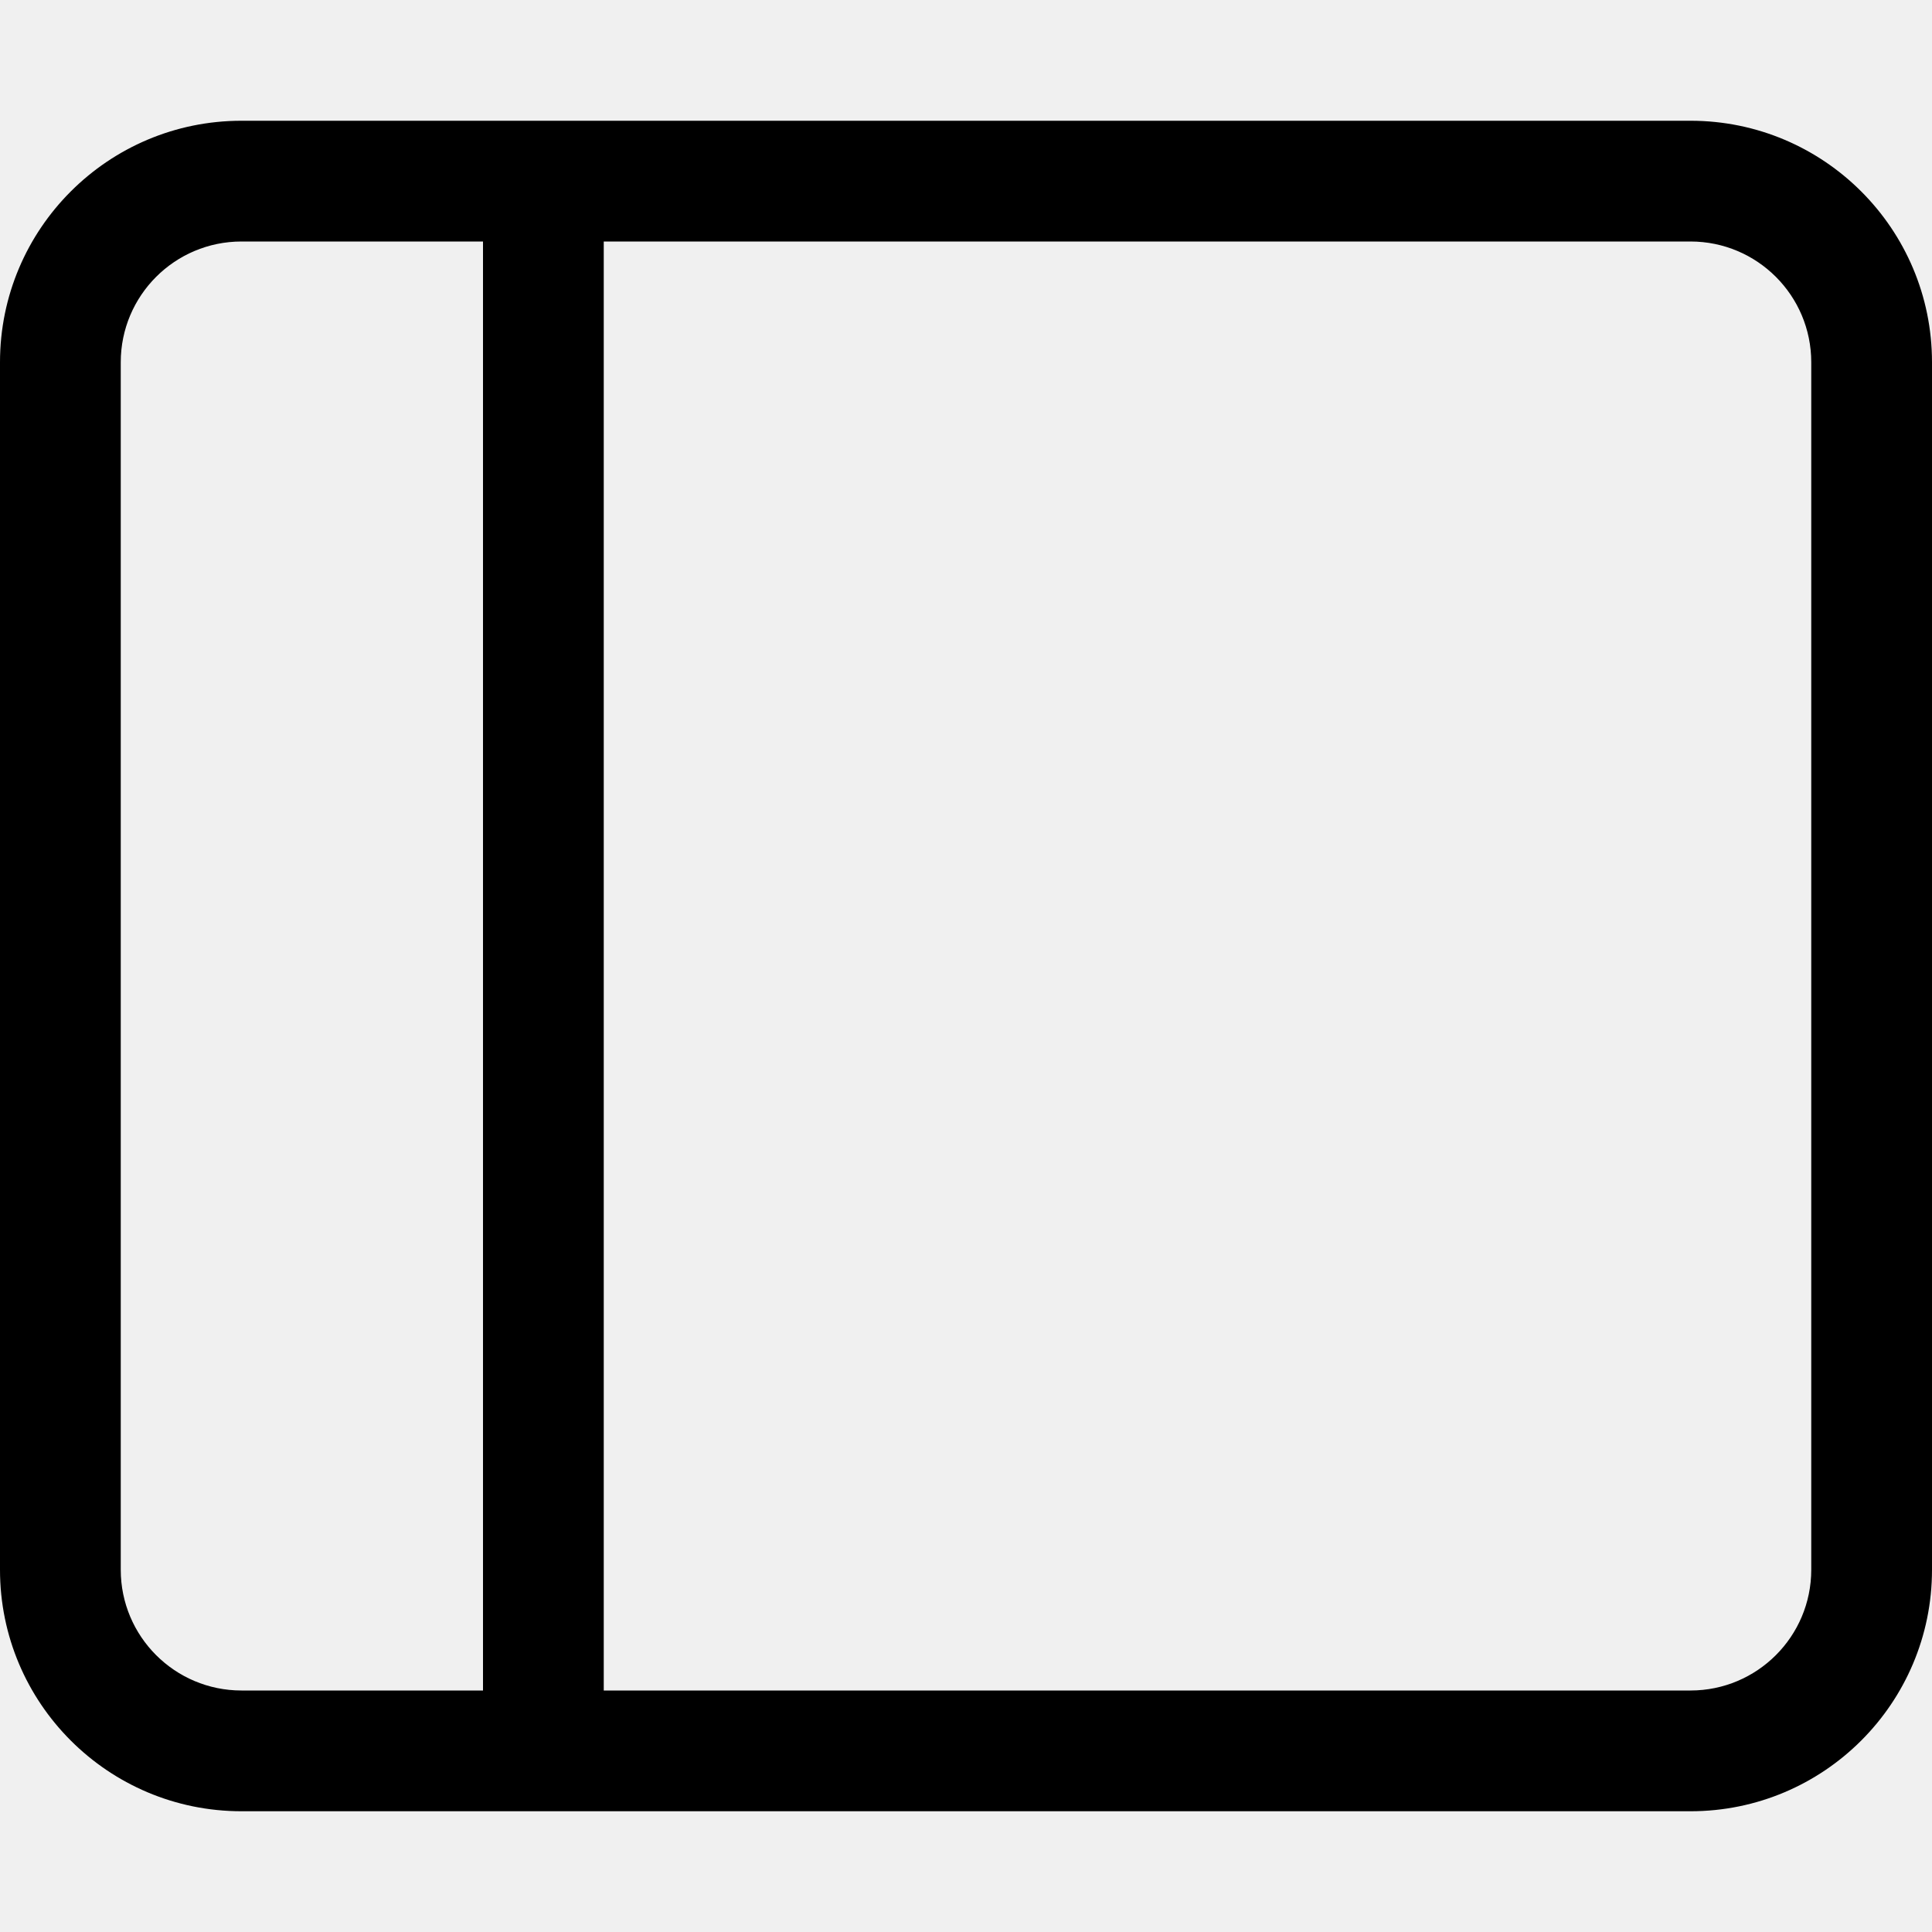
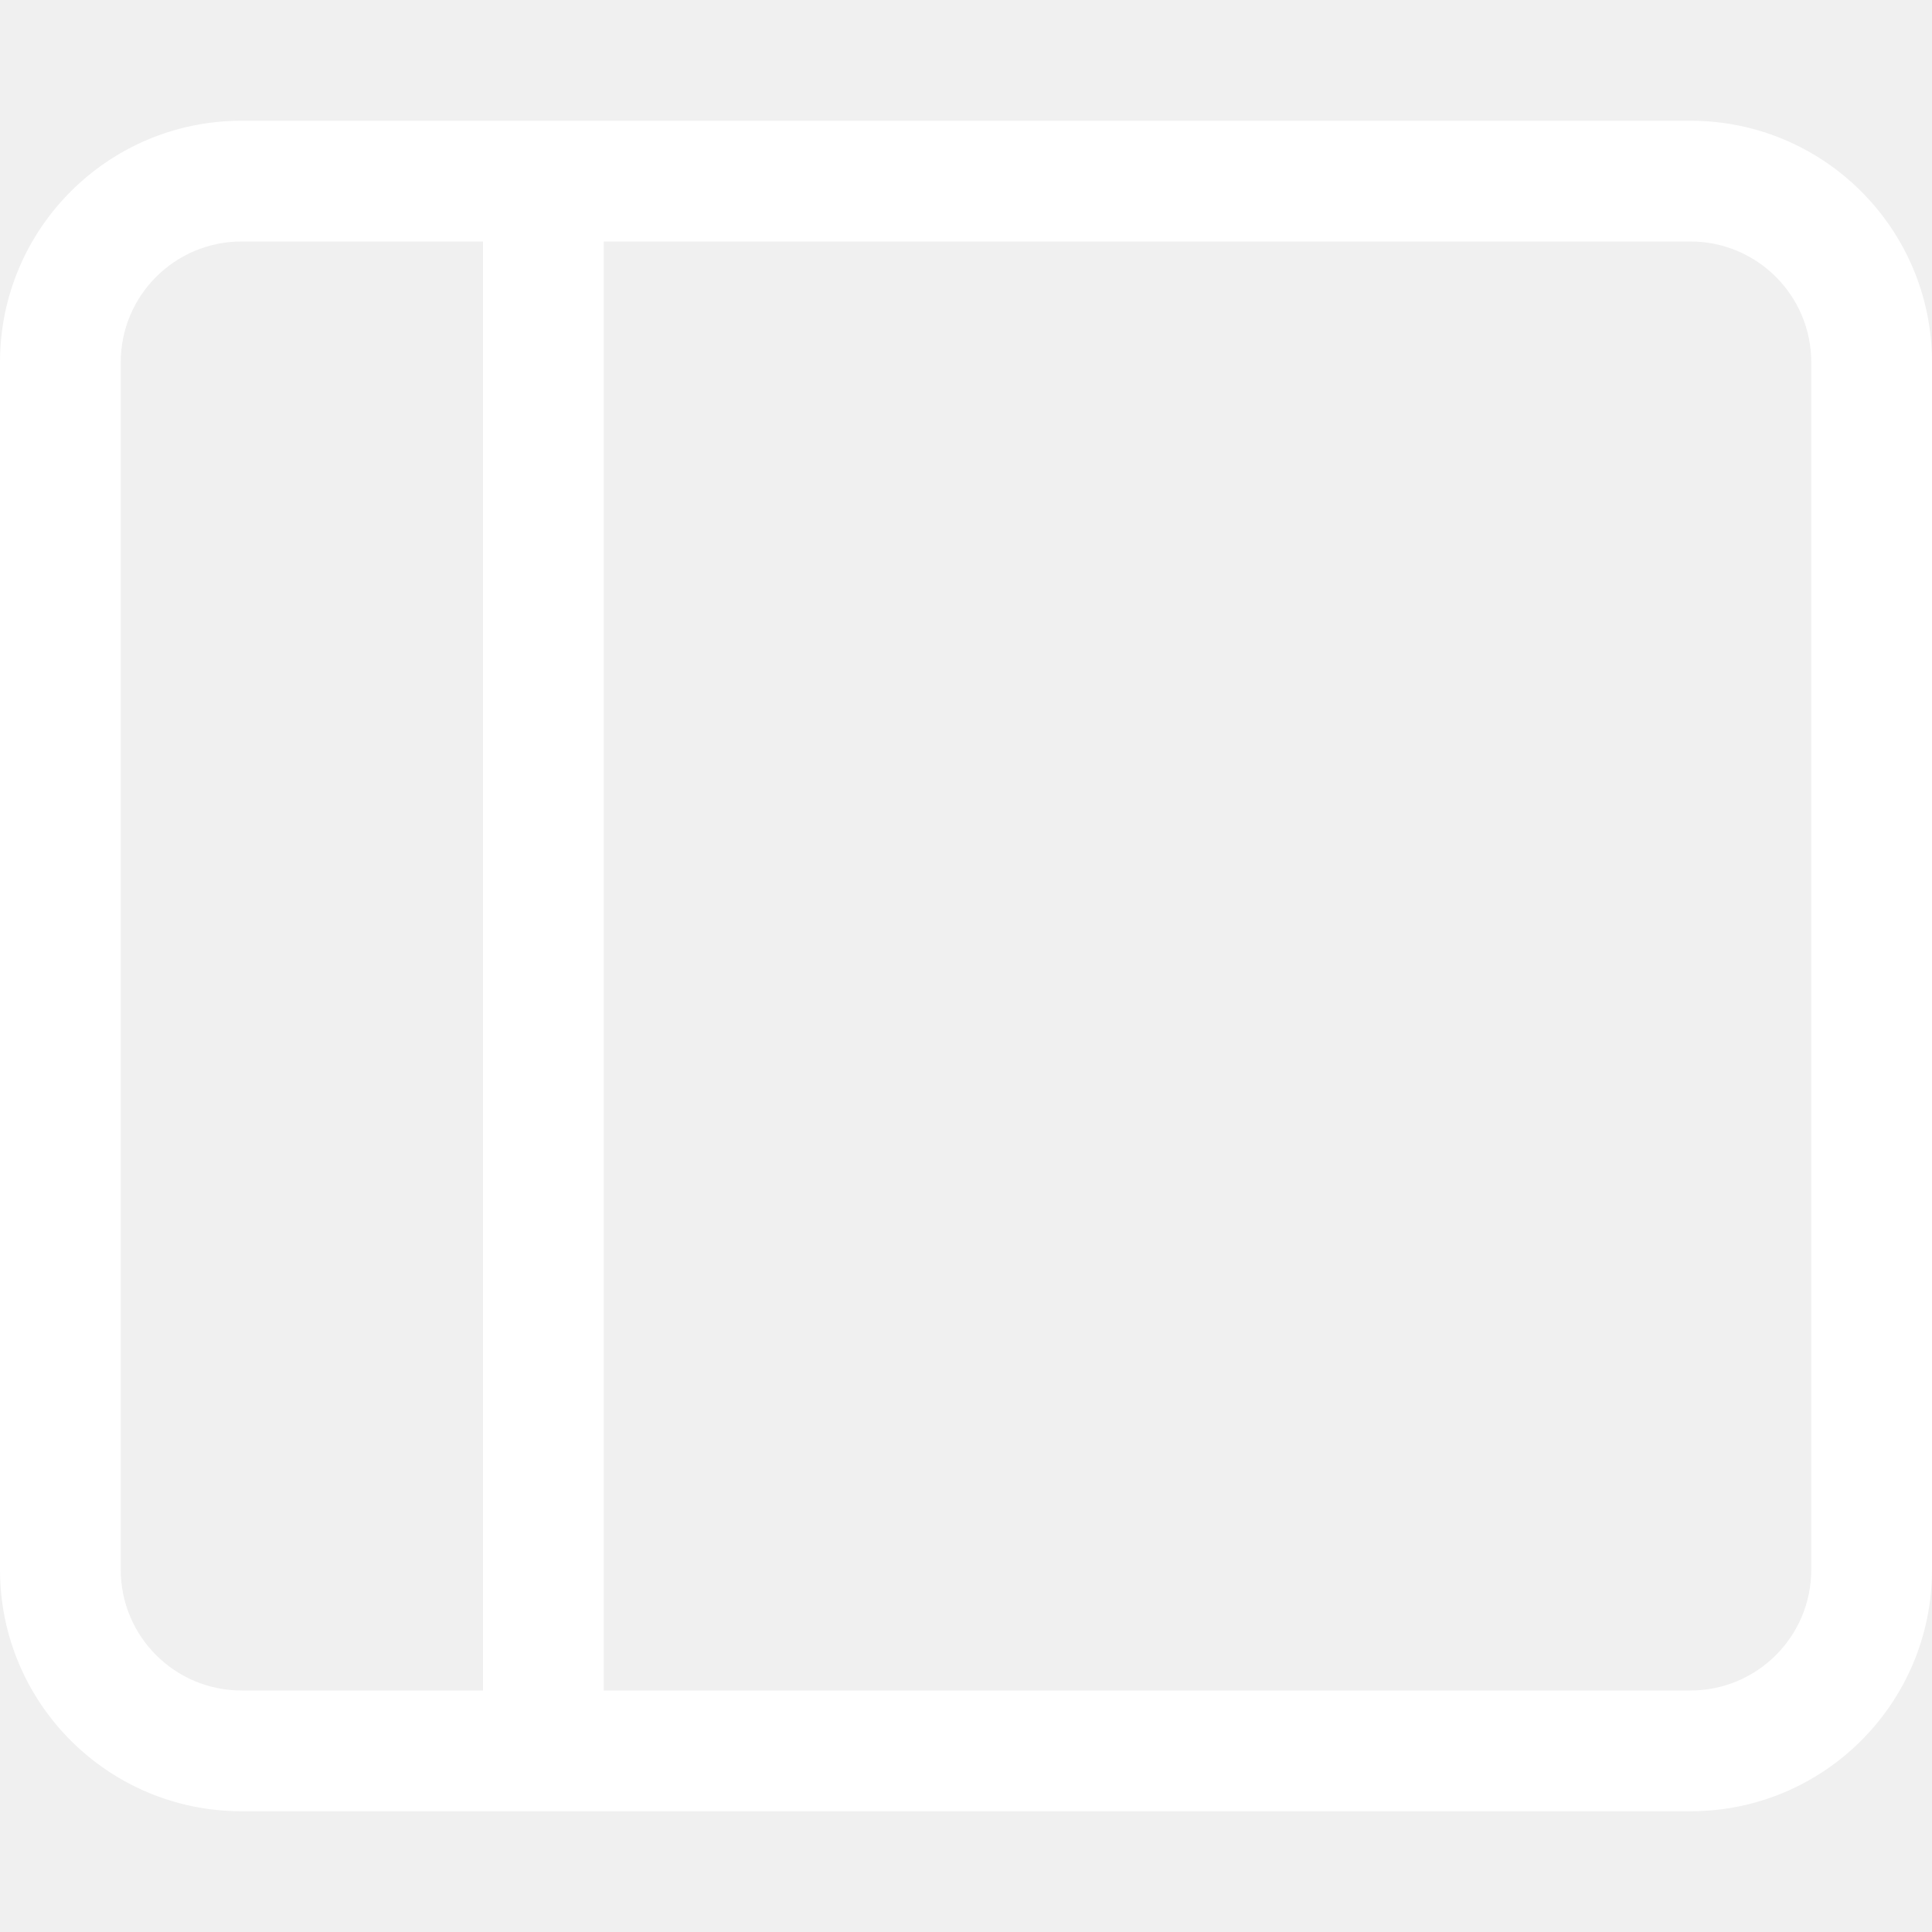
- <svg xmlns="http://www.w3.org/2000/svg" width="16" height="16" fill="currentColor" class="bi bi-layout-sidebar" viewBox="0 0 16 16">
+ <svg xmlns="http://www.w3.org/2000/svg" width="16" height="16" fill="white" class="bi bi-layout-sidebar" viewBox="0 0 16 16">
  <path d="M0 3a2 2 0 0 1 2-2h12a2 2 0 0 1 2 2v10a2 2 0 0 1-2 2H2a2 2 0 0 1-2-2zm5-1v12h9a1 1 0 0 0 1-1V3a1 1 0 0 0-1-1zM4 2H2a1 1 0 0 0-1 1v10a1 1 0 0 0 1 1h2z" />
</svg>
